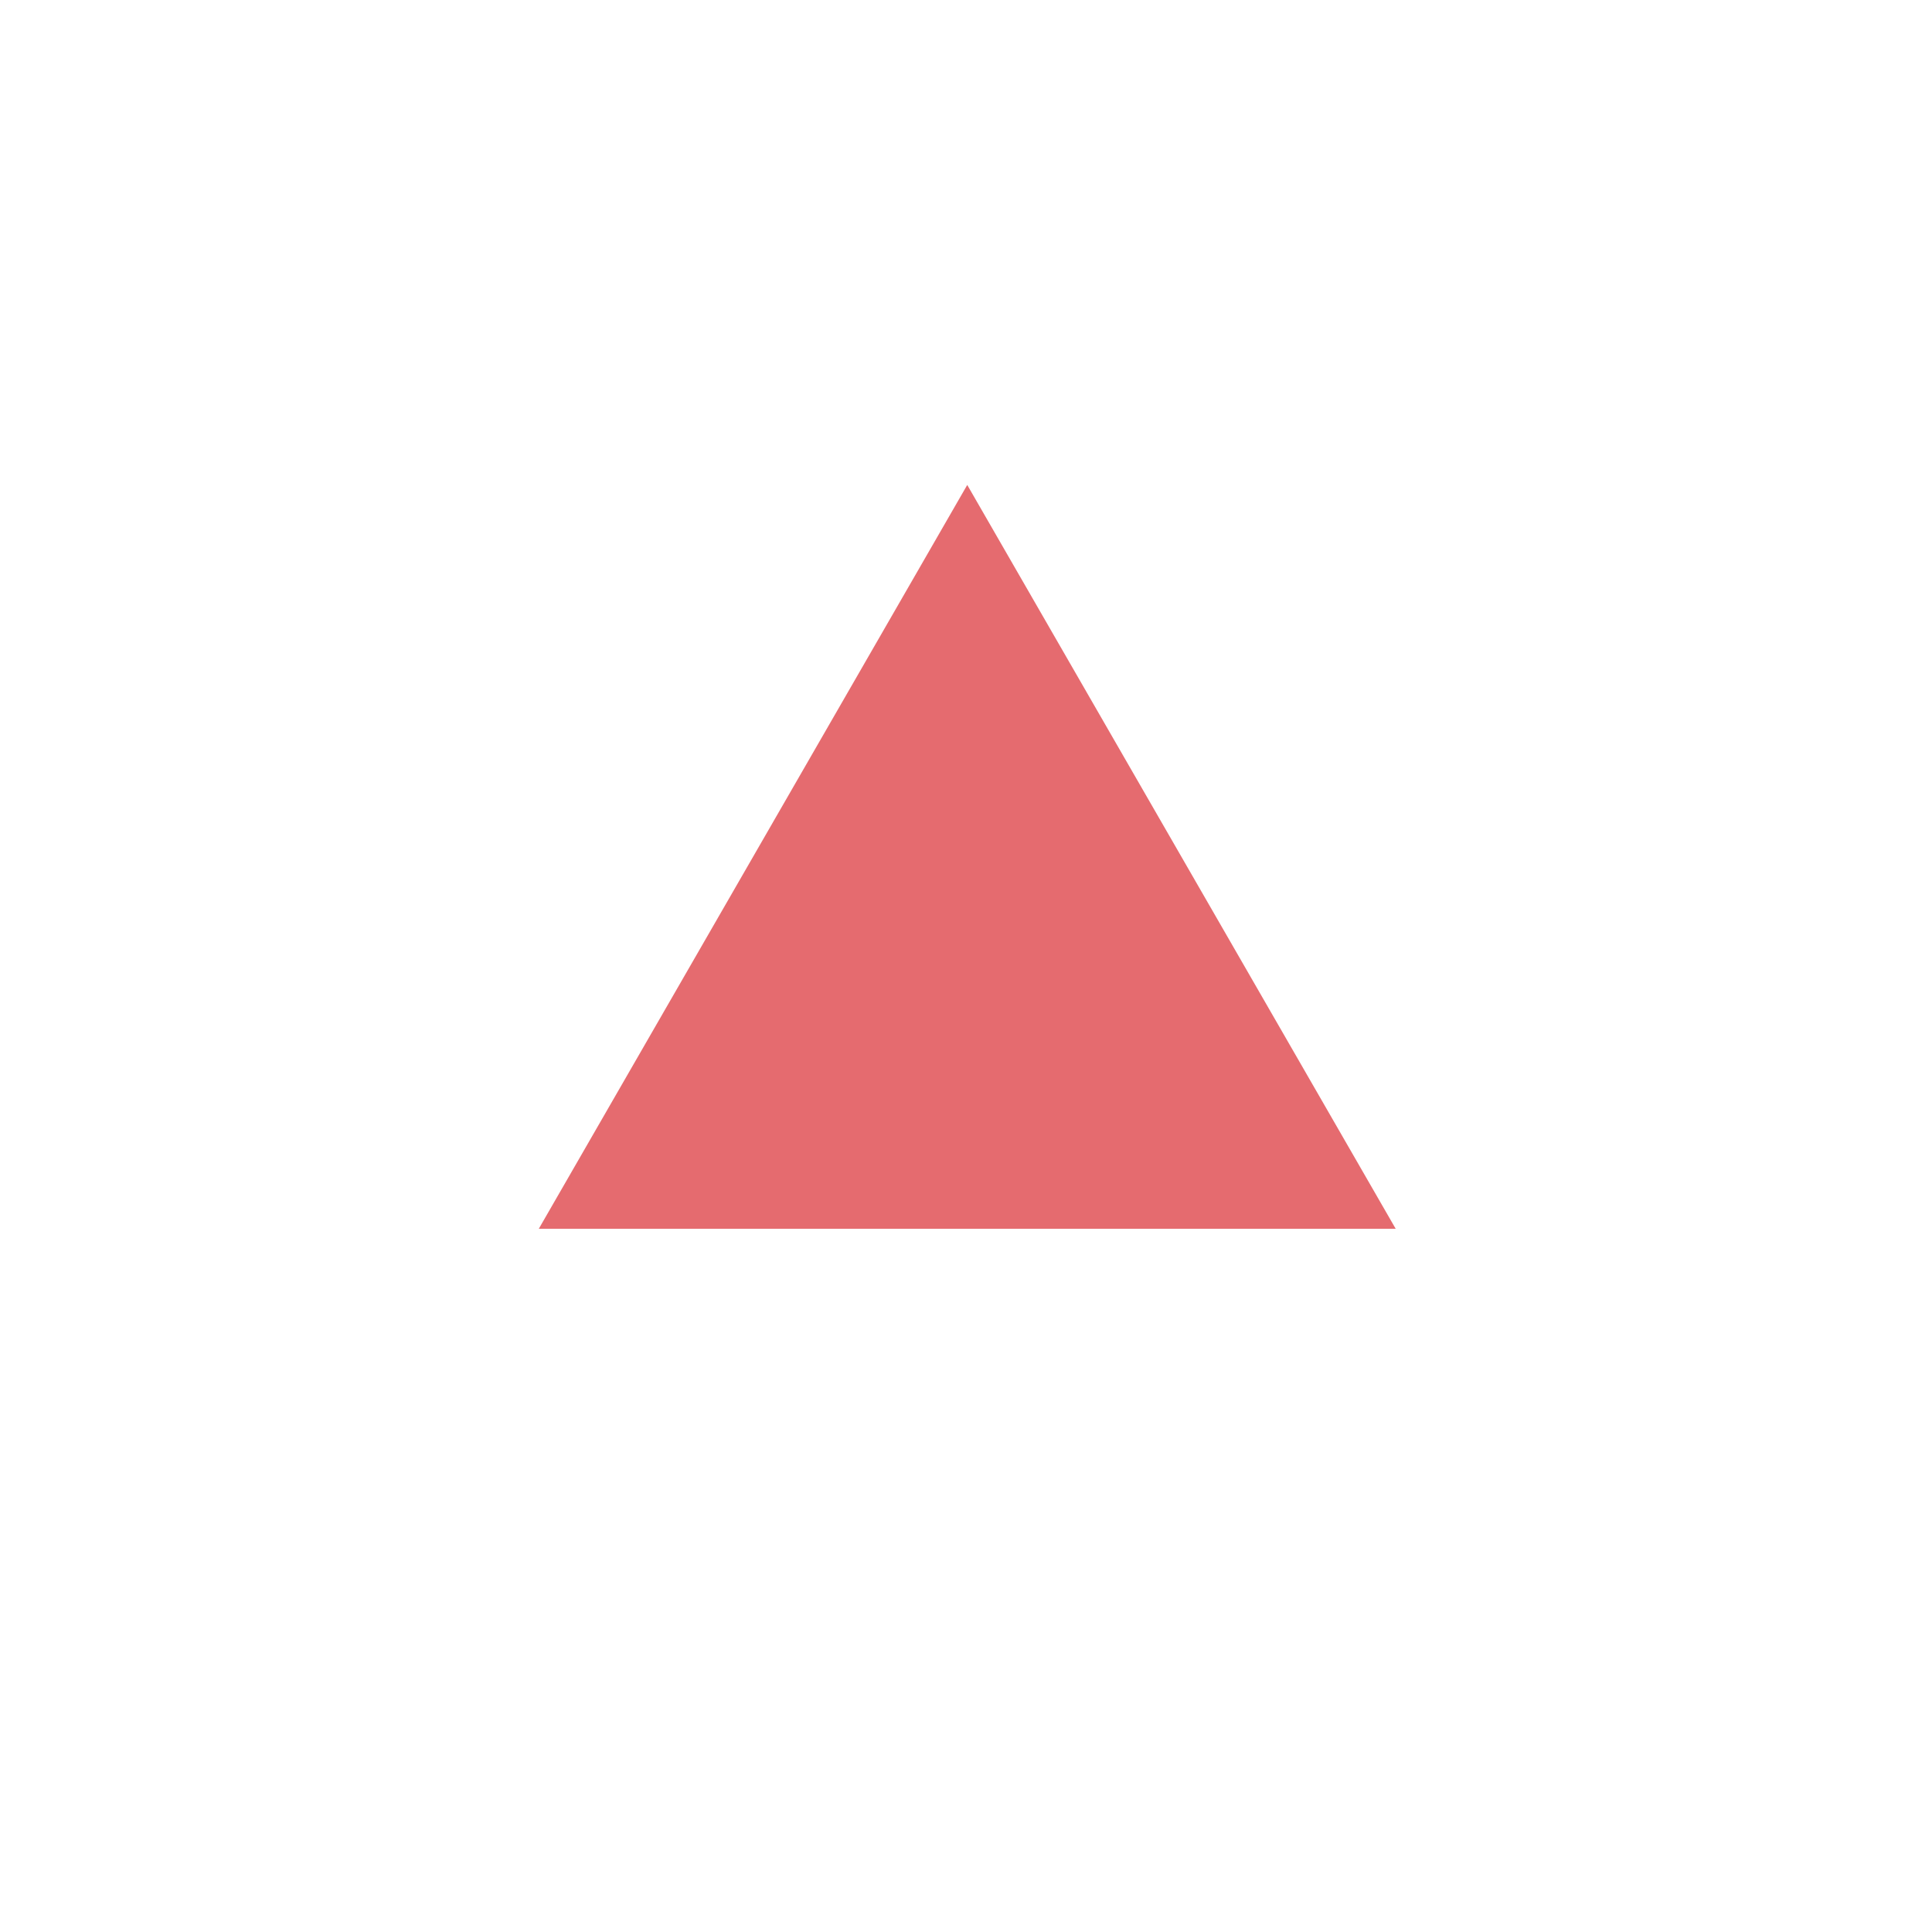
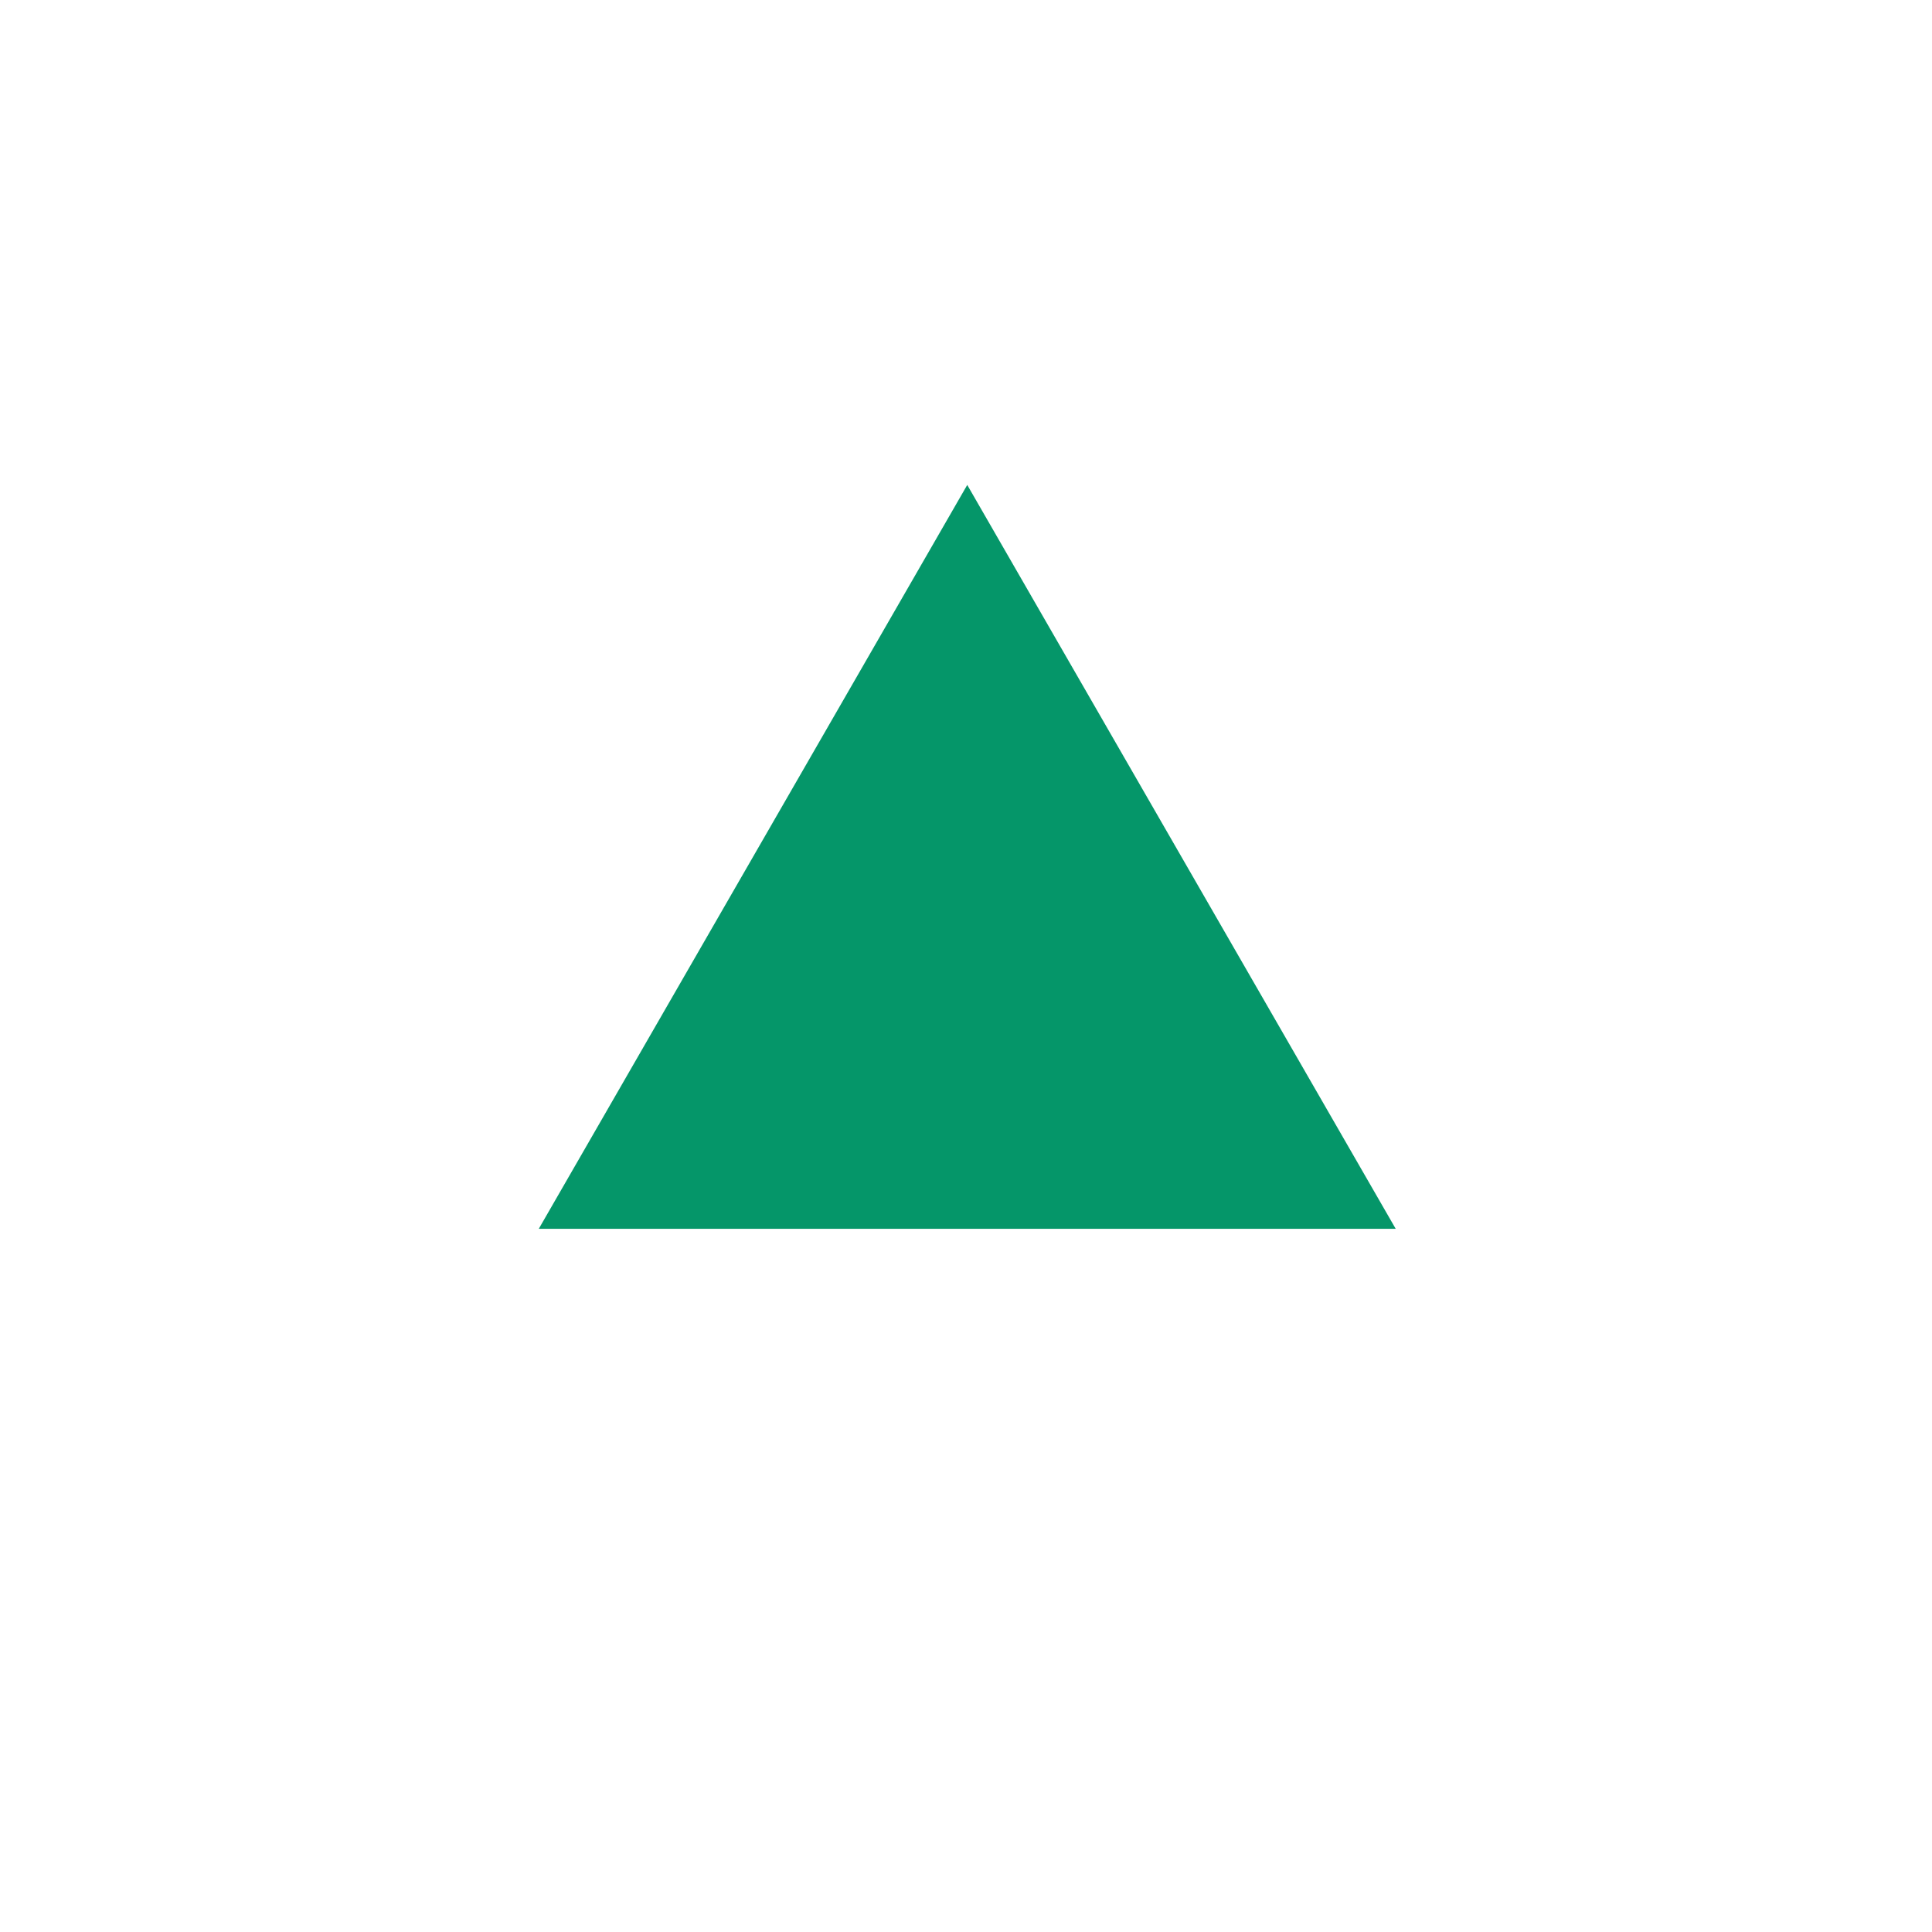
<svg xmlns="http://www.w3.org/2000/svg" viewBox="0 0 31 31">
  <g id="Ellipse_1" data-name="Ellipse 1" fill="none" stroke-width="6">
    <circle cx="15.5" cy="15.5" r="12.5" fill="none" />
  </g>
-   <path id="Path_52" stroke="none" data-name="Path 52" d="M6.875,0,13.75,11.936H0Z" transform="translate(8.645 7.781)" fill="#e56b6f" />
+   <path id="Path_52" stroke="none" data-name="Path 52" d="M6.875,0,13.75,11.936H0Z" transform="translate(8.645 7.781)" fill="#059669" />
</svg>
